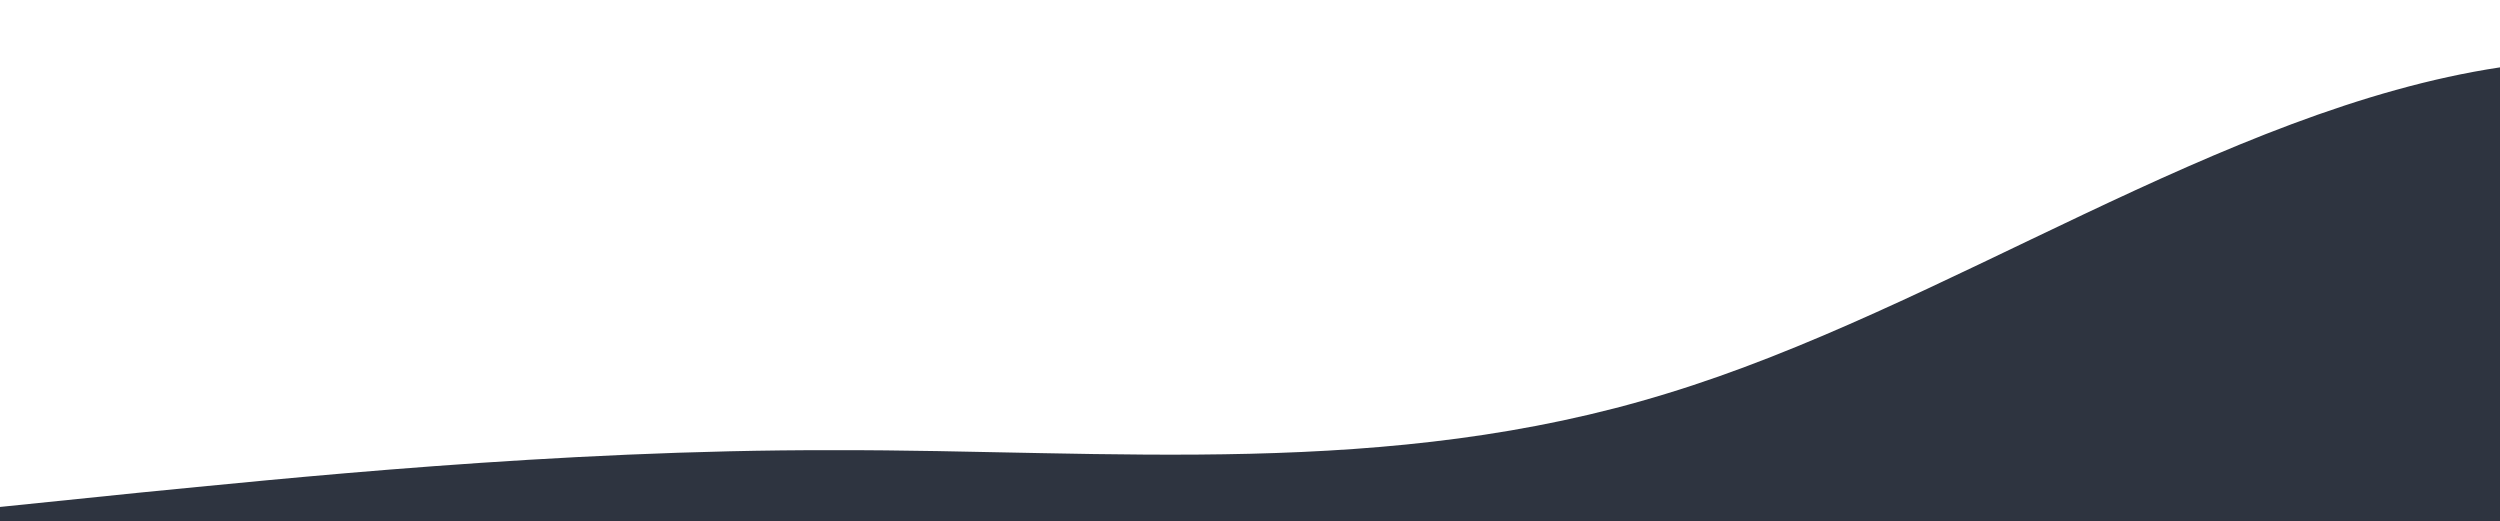
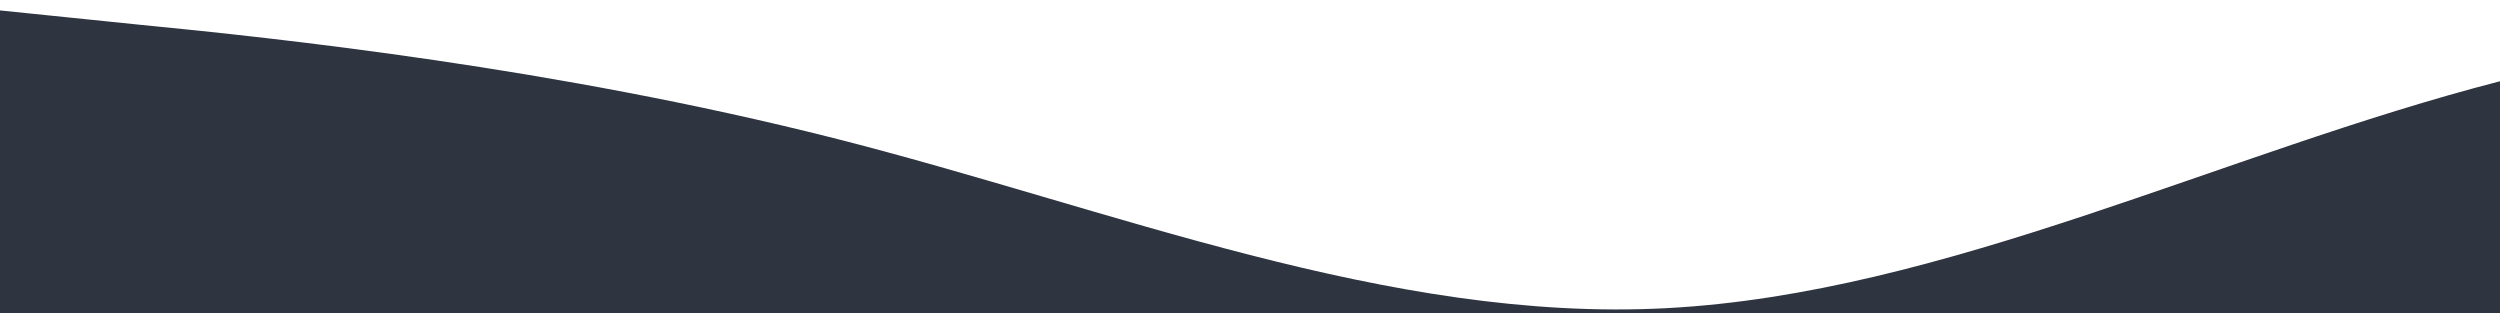
- <svg xmlns="http://www.w3.org/2000/svg" id="wave" style="transform:rotate(0deg); transition: 0.3s" viewBox="0 100 1440 300" version="1.1">
+ <svg xmlns="http://www.w3.org/2000/svg" id="wave" style="transform:rotate(0deg); transition: 0.3s" viewBox="0 190 1440 180" version="1.1">
  <defs>
    <linearGradient id="sw-gradient-0" x1="0" x2="0" y1="1" y2="0">
      <stop stop-color="rgba(46, 52, 64, 1)" offset="0%" />
      <stop stop-color="rgba(46, 52, 64, 1)" offset="100%" />
    </linearGradient>
  </defs>
-   <path style="transform:translate(0, 0px); opacity:1" fill="url(#sw-gradient-0)" d="M0,392L80,383.8C160,376,320,359,480,359.3C640,359,800,376,960,326.7C1120,278,1280,163,1440,138.8C1600,114,1760,180,1920,179.7C2080,180,2240,114,2400,114.3C2560,114,2720,180,2880,196C3040,212,3200,180,3360,187.8C3520,196,3680,245,3840,228.7C4000,212,4160,131,4320,89.8C4480,49,4640,49,4800,106.2C4960,163,5120,278,5280,310.3C5440,343,5600,294,5760,294C5920,294,6080,343,6240,302.2C6400,261,6560,131,6720,73.5C6880,16,7040,33,7200,106.2C7360,180,7520,310,7680,302.2C7840,294,8000,147,8160,147C8320,147,8480,294,8640,367.5C8800,441,8960,441,9120,424.7C9280,408,9440,376,9600,343C9760,310,9920,278,10080,277.7C10240,278,10400,310,10560,277.7C10720,245,10880,147,11040,147C11200,147,11360,245,11440,294L11520,343L11520,490L11440,490C11360,490,11200,490,11040,490C10880,490,10720,490,10560,490C10400,490,10240,490,10080,490C9920,490,9760,490,9600,490C9440,490,9280,490,9120,490C8960,490,8800,490,8640,490C8480,490,8320,490,8160,490C8000,490,7840,490,7680,490C7520,490,7360,490,7200,490C7040,490,6880,490,6720,490C6560,490,6400,490,6240,490C6080,490,5920,490,5760,490C5600,490,5440,490,5280,490C5120,490,4960,490,4800,490C4640,490,4480,490,4320,490C4160,490,4000,490,3840,490C3680,490,3520,490,3360,490C3200,490,3040,490,2880,490C2720,490,2560,490,2400,490C2240,490,2080,490,1920,490C1760,490,1600,490,1440,490C1280,490,1120,490,960,490C800,490,640,490,480,490C320,490,160,490,80,490L0,490Z" />
+   <path style="transform:translate(0, 0px); opacity:1" fill="url(#sw-gradient-0)" d="M0,196L80,204.2C160,212,320,229,480,269.5C640,310,800,376,960,367.5C1120,359,1280,278,1440,236.8C1600,196,1760,196,1920,187.8C2080,180,2240,163,2400,179.7C2560,196,2720,245,2880,277.7C3040,310,3200,327,3360,294C3520,261,3680,180,3840,122.5C4000,65,4160,33,4320,16.3C4480,0,4640,0,4800,24.5C4960,49,5120,98,5280,155.2C5440,212,5600,278,5760,285.8C5920,294,6080,245,6240,236.8C6400,229,6560,261,6720,245C6880,229,7040,163,7200,163.3C7360,163,7520,229,7680,261.3C7840,294,8000,294,8160,261.3C8320,229,8480,163,8640,138.8C8800,114,8960,131,9120,114.3C9280,98,9440,49,9600,89.8C9760,131,9920,261,10080,318.5C10240,376,10400,359,10560,294C10720,229,10880,114,11040,98C11200,82,11360,163,11440,204.2L11520,245L11520,490L11440,490C11360,490,11200,490,11040,490C10880,490,10720,490,10560,490C10400,490,10240,490,10080,490C9920,490,9760,490,9600,490C9440,490,9280,490,9120,490C8960,490,8800,490,8640,490C8480,490,8320,490,8160,490C8000,490,7840,490,7680,490C7520,490,7360,490,7200,490C7040,490,6880,490,6720,490C6560,490,6400,490,6240,490C6080,490,5920,490,5760,490C5600,490,5440,490,5280,490C5120,490,4960,490,4800,490C4640,490,4480,490,4320,490C4160,490,4000,490,3840,490C3680,490,3520,490,3360,490C3200,490,3040,490,2880,490C2720,490,2560,490,2400,490C2240,490,2080,490,1920,490C1760,490,1600,490,1440,490C1280,490,1120,490,960,490C800,490,640,490,480,490C320,490,160,490,80,490L0,490Z" />
</svg>
